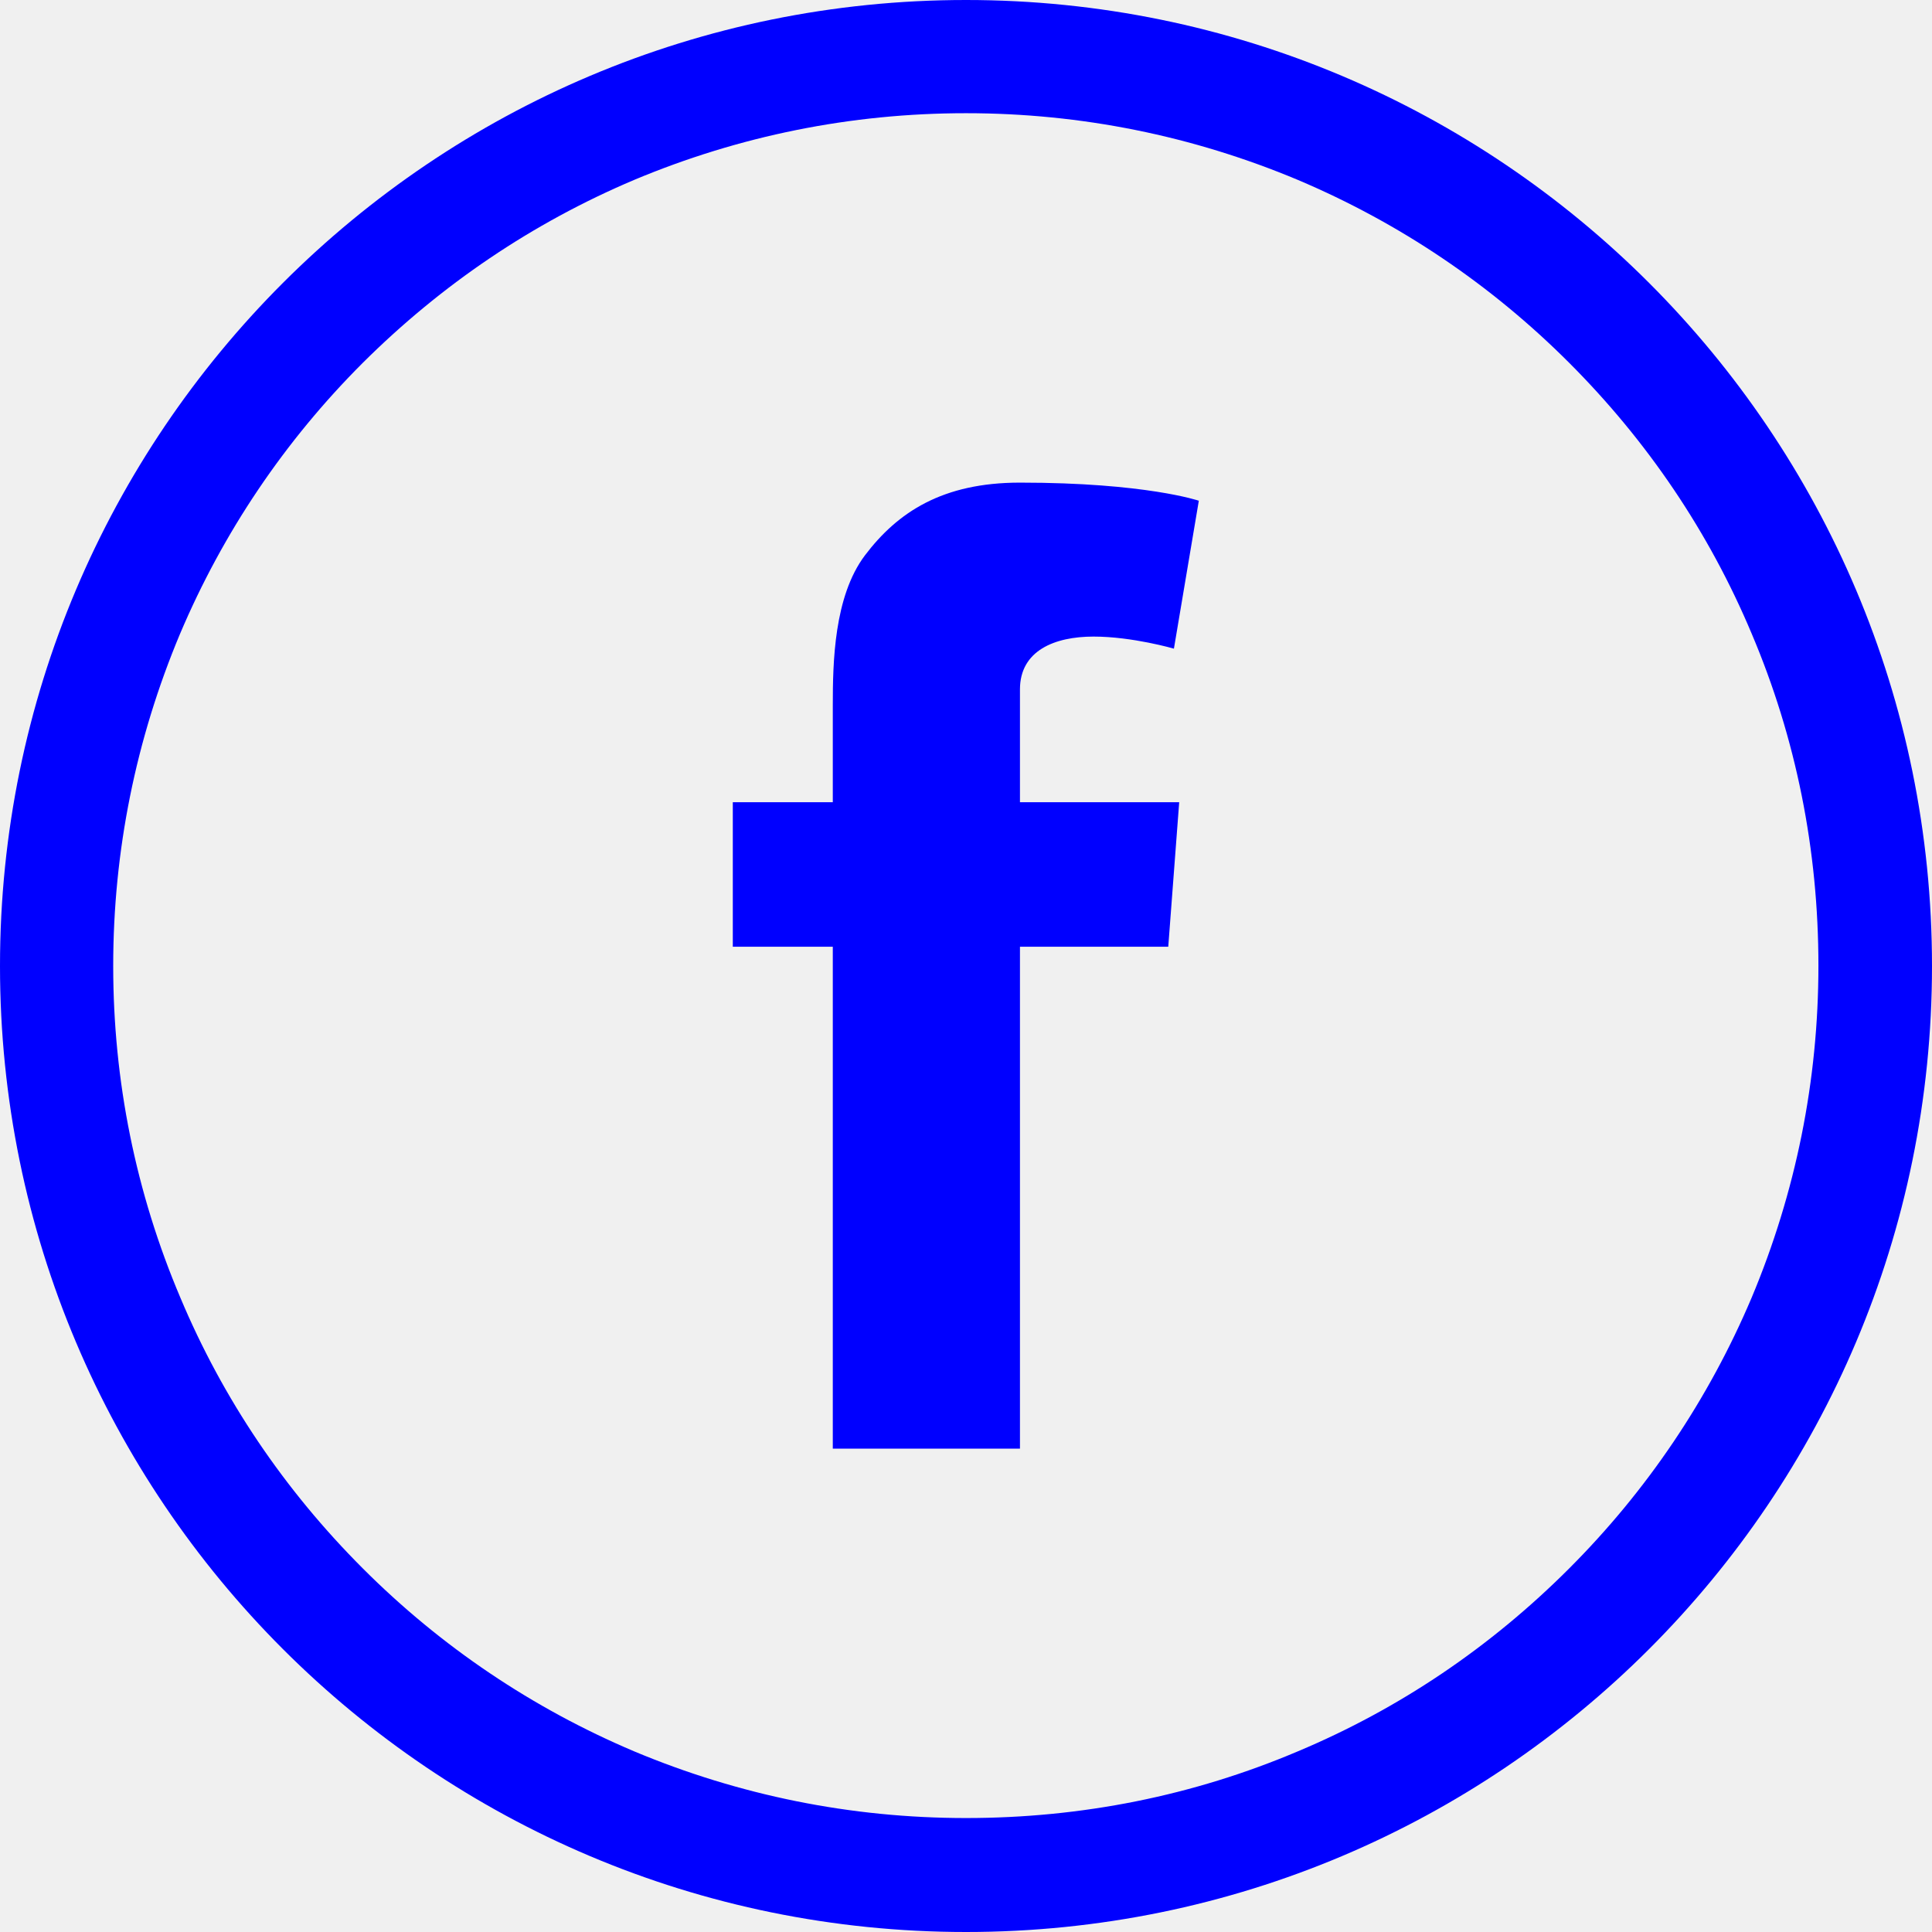
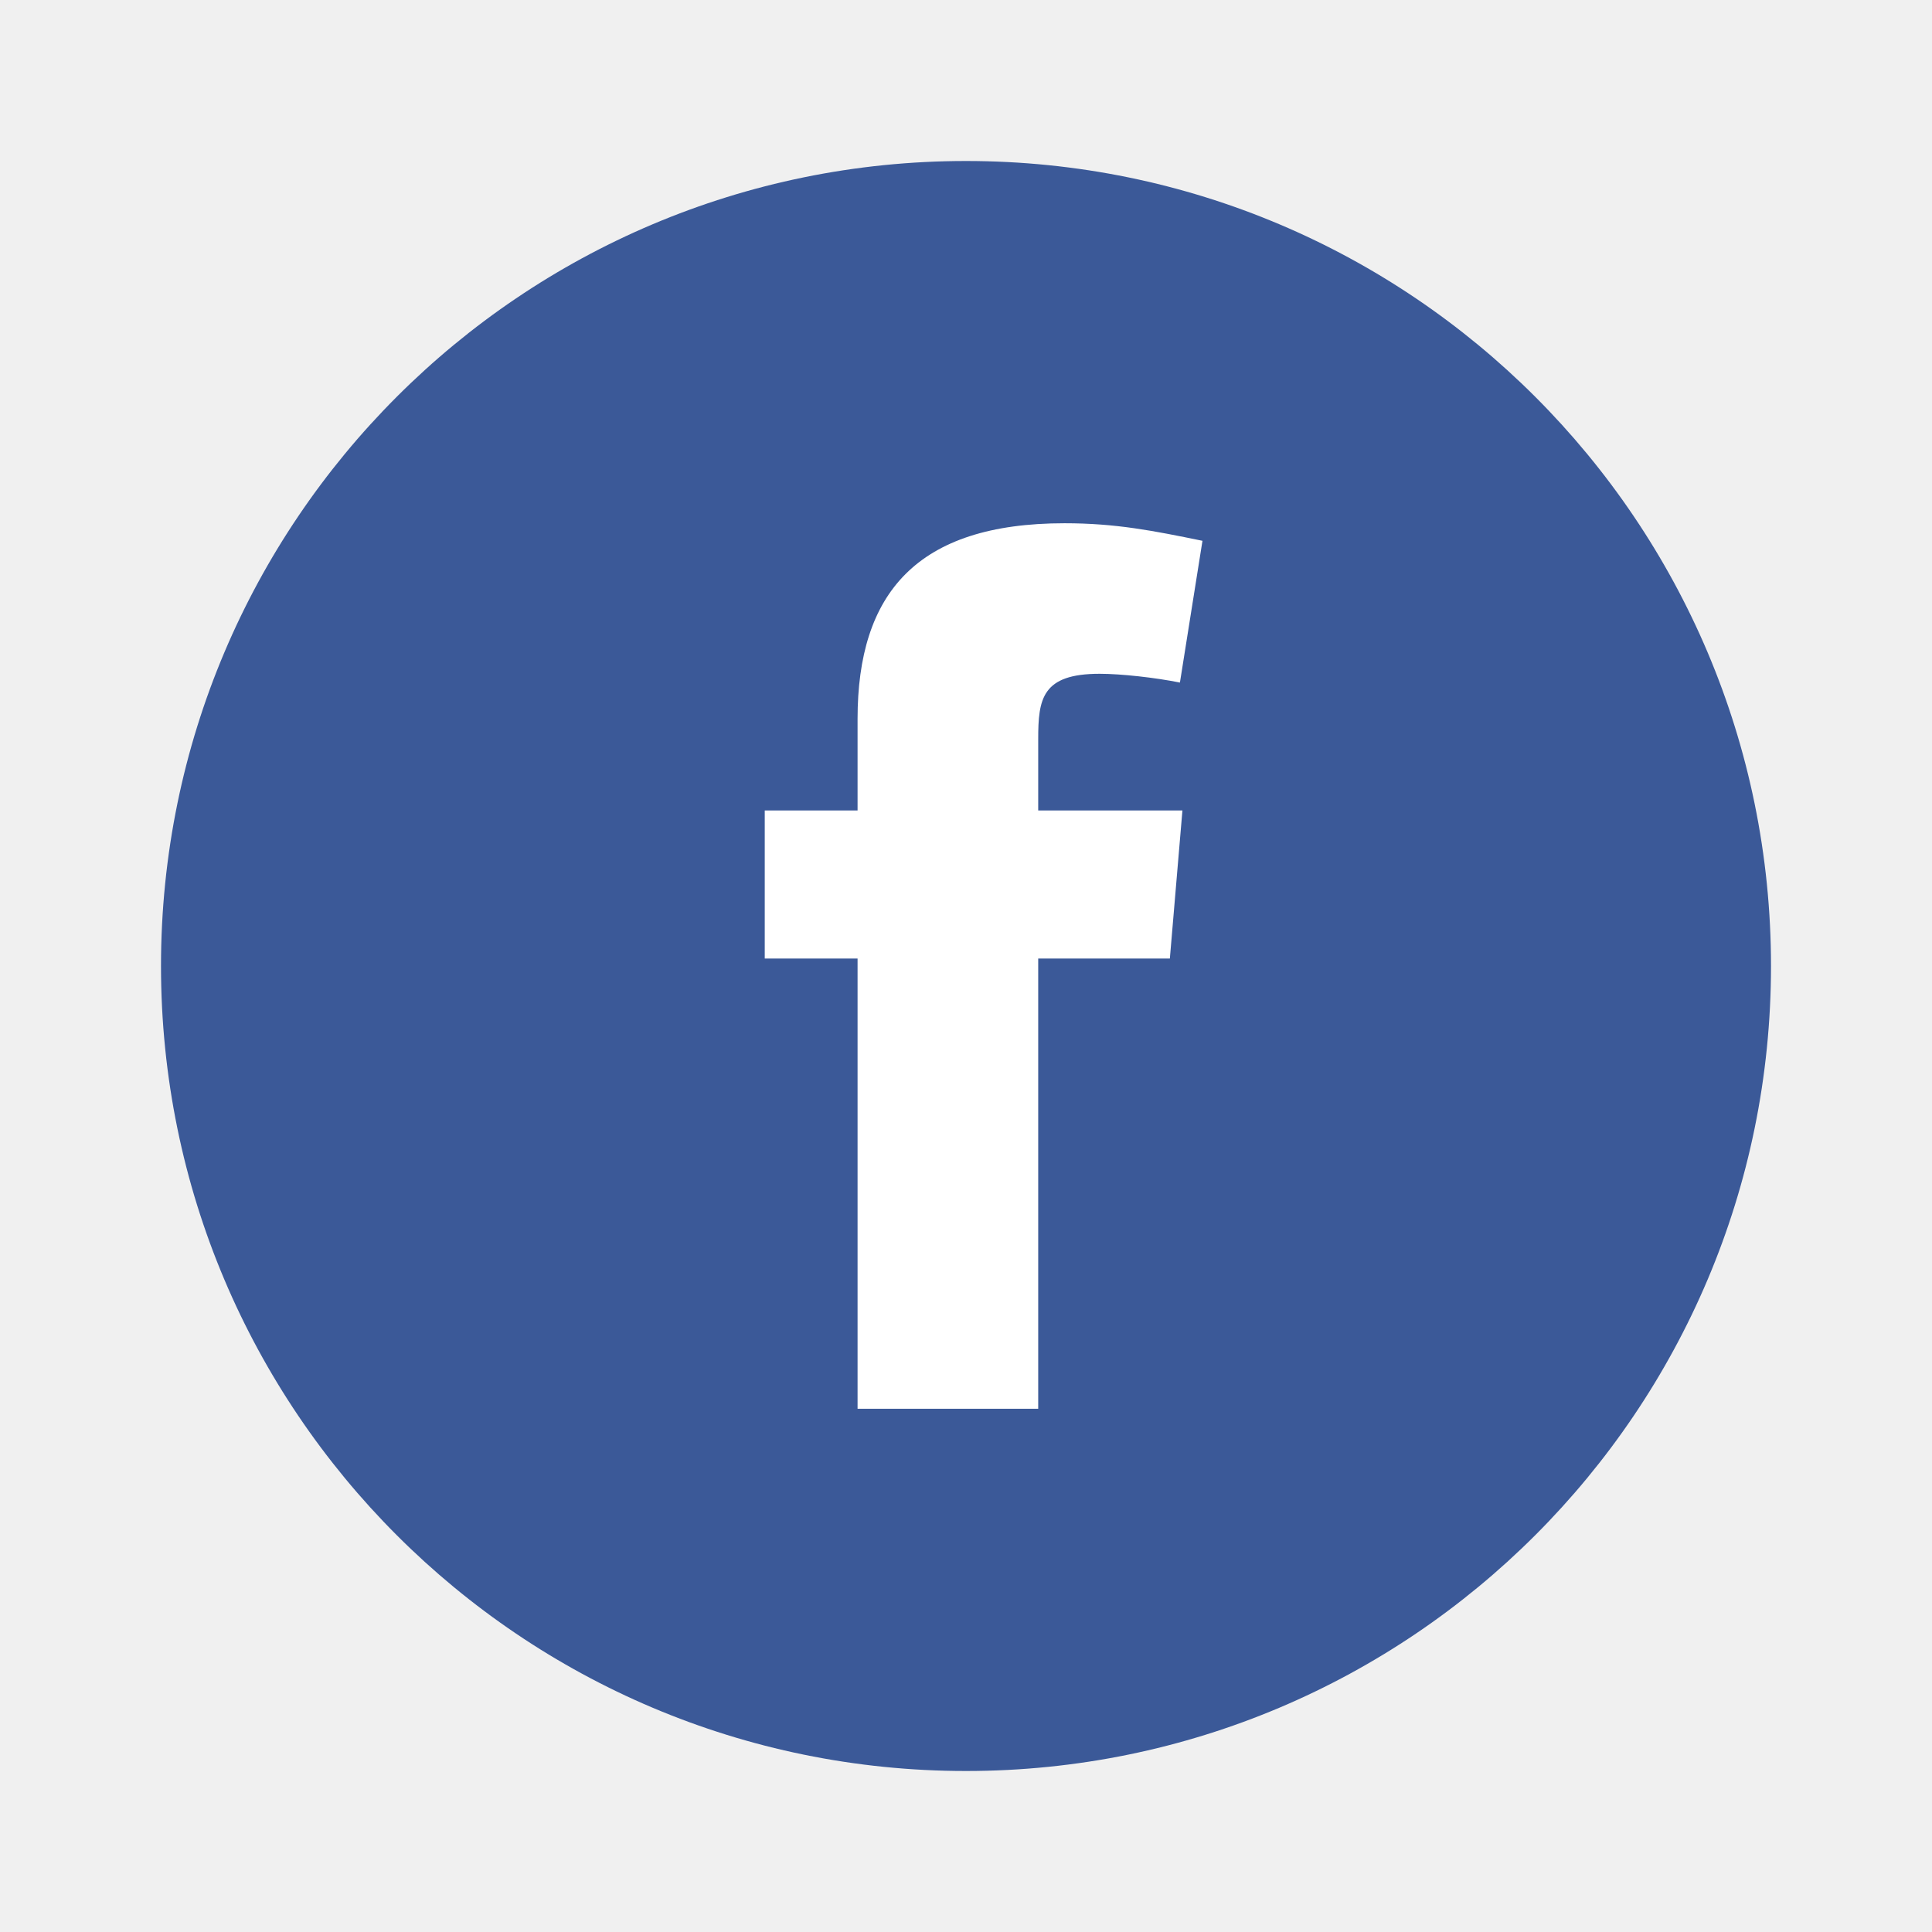
- <svg xmlns="http://www.w3.org/2000/svg" fill="blue" height="800px" width="800px" version="1.1" id="Layer_1" viewBox="-143 145 512 512" xml:space="preserve">
-   <g>
-     <path d="M113,145c-141.4,0-256,114.6-256,256s114.6,256,256,256s256-114.6,256-256S254.4,145,113,145z M272.8,560.7   c-20.8,20.8-44.9,37.1-71.8,48.4c-27.8,11.8-57.4,17.7-88,17.7c-30.5,0-60.1-6-88-17.7c-26.9-11.4-51.1-27.7-71.8-48.4   c-20.8-20.8-37.1-44.9-48.4-71.8C-107,461.1-113,431.5-113,401s6-60.1,17.7-88c11.4-26.9,27.7-51.1,48.4-71.8   c20.9-20.8,45-37.1,71.9-48.5C52.9,181,82.5,175,113,175s60.1,6,88,17.7c26.9,11.4,51.1,27.7,71.8,48.4   c20.8,20.8,37.1,44.9,48.4,71.8c11.8,27.8,17.7,57.4,17.7,88c0,30.5-6,60.1-17.7,88C309.8,515.8,293.5,540,272.8,560.7z" />
-     <path d="M146.8,313.7c10.3,0,21.3,3.2,21.3,3.2l6.6-39.2c0,0-14-4.8-47.4-4.8c-20.5,0-32.4,7.8-41.1,19.3   c-8.2,10.9-8.5,28.4-8.5,39.7v25.7H51.2v38.3h26.5v133h49.6v-133h39.3l2.9-38.3h-42.2v-29.9C127.3,317.4,136.5,313.7,146.8,313.7z" />
-   </g>
+ <svg xmlns="http://www.w3.org/2000/svg" width="800px" height="800px" viewBox="0 0 48 48" fill="none">
+   <circle cx="24" cy="24" r="20" fill="#3B5998" />
+   <path fill-rule="evenodd" clip-rule="evenodd" d="M29.315 16.958C28.692 16.833 27.85 16.74 27.32 16.74C25.887 16.74 25.794 17.363 25.794 18.361V20.136H29.377L29.065 23.814H25.794V35H21.306V23.814H19V20.136H21.306V17.861C21.306 14.745 22.771 13 26.448 13C27.725 13 28.66 13.187 29.875 13.436L29.315 16.958Z" fill="white" />
</svg>
